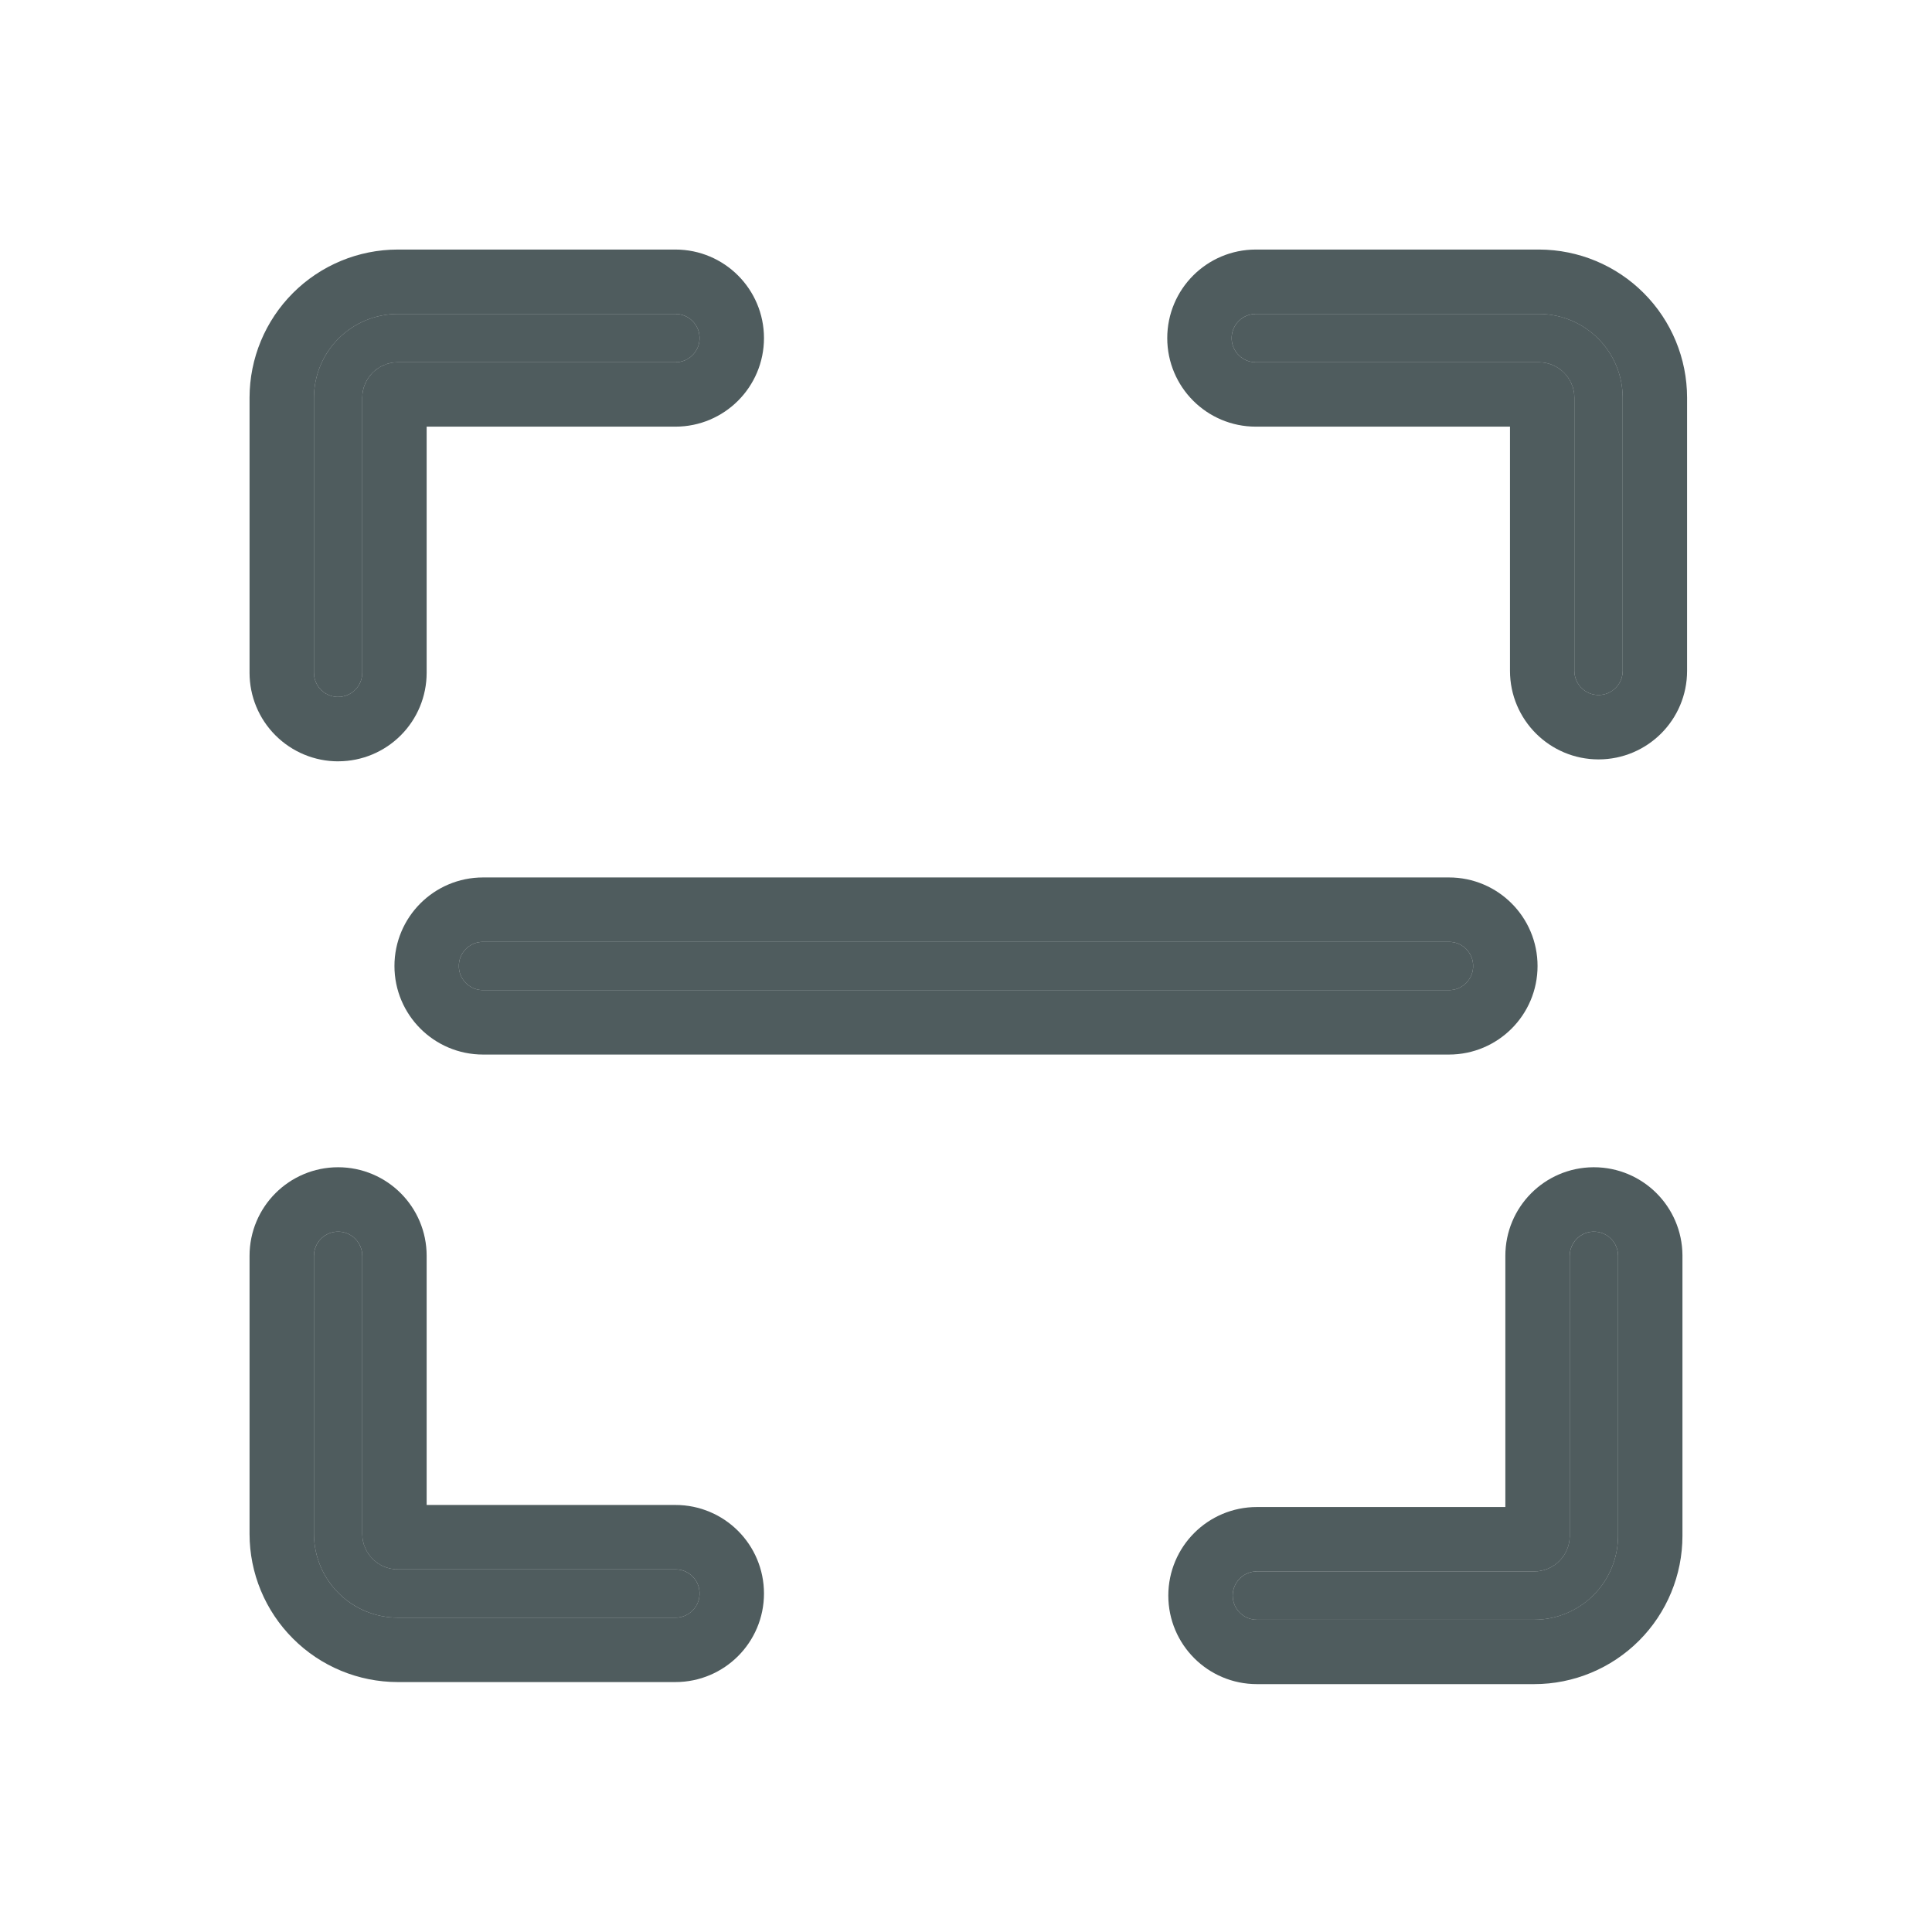
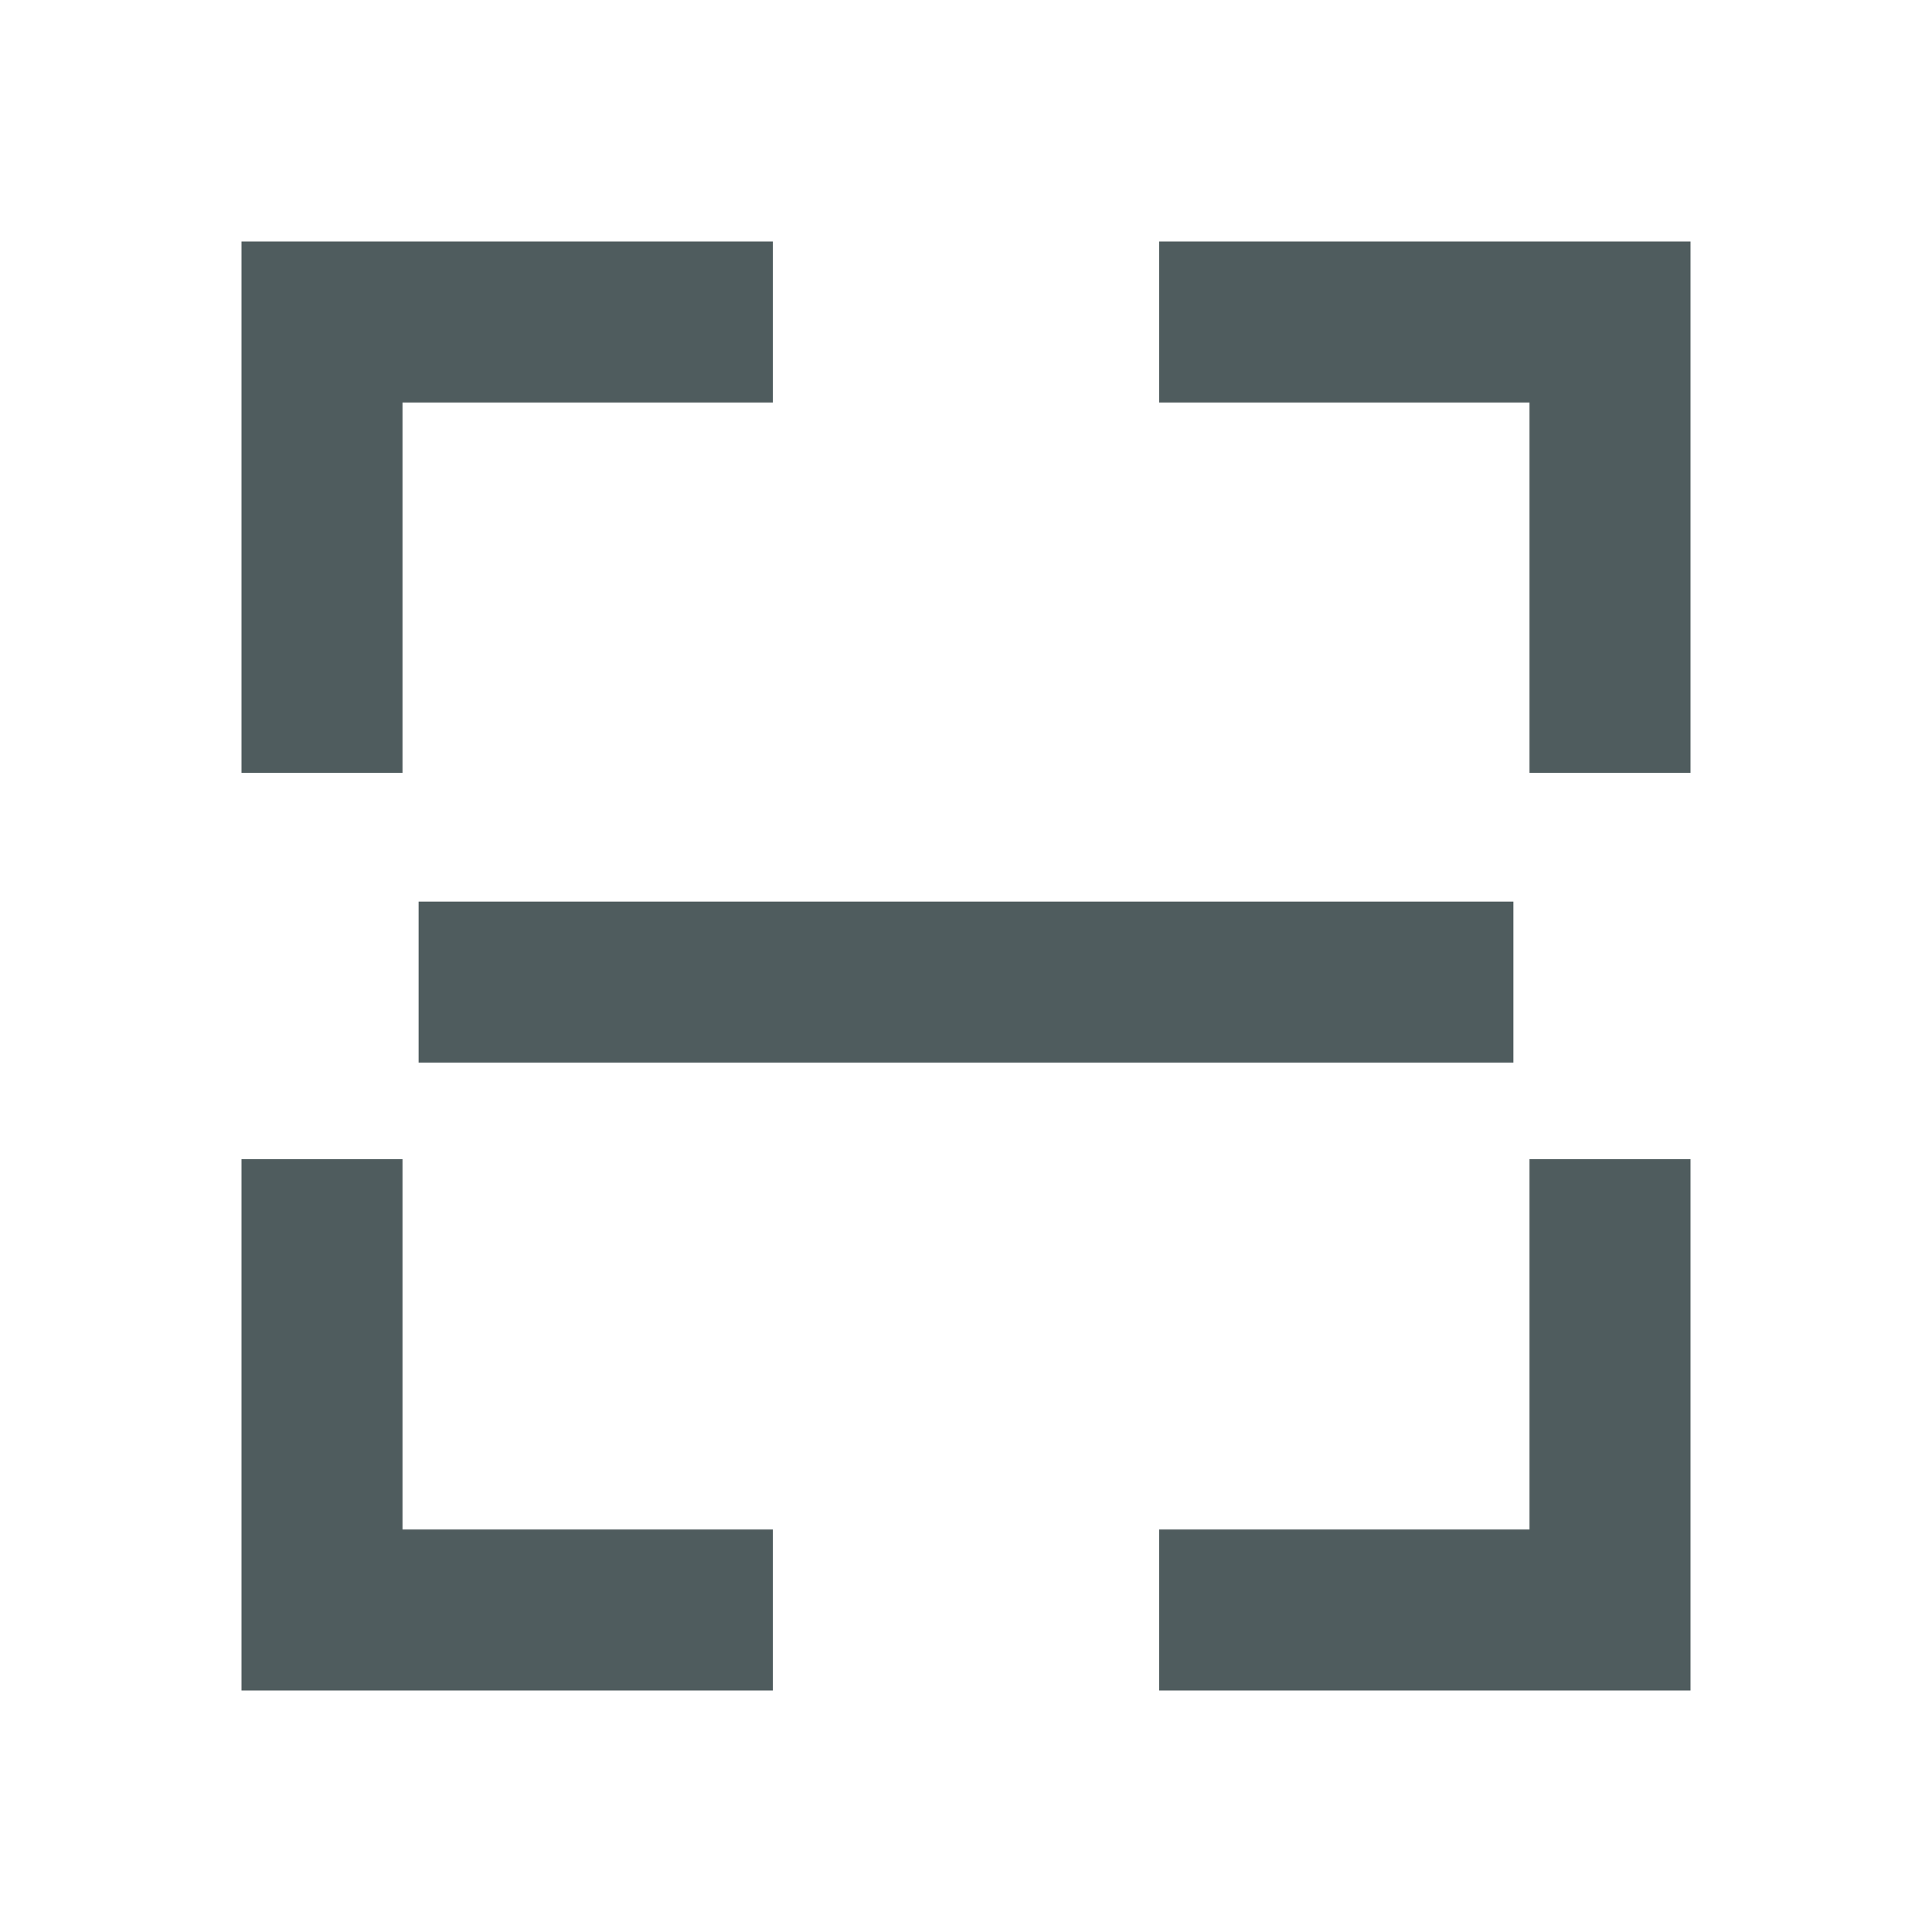
<svg xmlns="http://www.w3.org/2000/svg" width="60" height="60" viewBox="0 0 60 60" fill="none">
-   <path d="M49.5 38.25C49.086 38.25 48.75 38.586 48.75 39V47.7C48.749 48.308 48.256 48.802 47.648 48.802H39.033C38.619 48.802 38.283 49.138 38.283 49.552C38.283 49.967 38.619 50.302 39.033 50.302H47.646C48.337 50.302 48.999 50.027 49.488 49.538C49.976 49.049 50.25 48.386 50.25 47.695V38.995C50.247 38.583 49.912 38.25 49.5 38.25L49.5 38.25Z" fill="#05171B" fill-opacity="0.7" />
-   <path d="M49.5 37.25C49.495 37.25 49.491 37.25 49.486 37.25C48.526 37.257 47.75 38.038 47.75 39L47.75 47.699C47.75 47.699 47.75 47.699 47.75 47.699C47.75 47.756 47.704 47.802 47.647 47.802C47.647 47.802 47.647 47.802 47.647 47.802L39.033 47.802C38.066 47.802 37.283 48.586 37.283 49.552C37.283 50.519 38.066 51.302 39.033 51.302L47.646 51.302L47.646 51.302C48.603 51.302 49.519 50.921 50.195 50.245L50.195 50.245C50.871 49.569 51.25 48.651 51.25 47.695C51.25 47.695 51.25 47.695 51.25 47.695V38.995H51.25L51.25 38.99C51.244 38.026 50.461 37.25 49.5 37.25Z" stroke="#05171B" stroke-opacity="0.7" stroke-width="2" stroke-linejoin="round" />
-   <path d="M47.798 9.75H39C38.586 9.75 38.25 10.086 38.25 10.5C38.25 10.914 38.586 11.25 39 11.25H47.792C48.4 11.251 48.894 11.744 48.894 12.353V20.834C48.894 21.248 49.23 21.584 49.644 21.584C50.058 21.584 50.394 21.248 50.394 20.834V12.353C50.394 11.664 50.12 11.003 49.633 10.515C49.147 10.028 48.487 9.752 47.798 9.75Z" fill="#05171B" fill-opacity="0.7" />
-   <path d="M47.801 8.75H47.798H39C38.033 8.75 37.25 9.534 37.25 10.5C37.25 11.466 38.033 12.25 39 12.25H47.791C47.848 12.25 47.894 12.296 47.894 12.353C47.894 12.354 47.894 12.354 47.894 12.354L47.894 20.834C47.894 21.8 48.678 22.584 49.644 22.584C50.611 22.584 51.394 21.8 51.394 20.834L51.394 12.353L51.394 12.352C51.393 11.398 51.015 10.484 50.341 9.809C49.668 9.134 48.755 8.753 47.801 8.75Z" stroke="#05171B" stroke-opacity="0.7" stroke-width="2" stroke-linejoin="round" />
-   <path d="M10.5 21.643C10.699 21.643 10.89 21.564 11.031 21.424C11.171 21.283 11.25 21.092 11.25 20.893V12.352C11.251 11.744 11.744 11.251 12.353 11.25H20.977H20.976C21.39 11.25 21.726 10.914 21.726 10.5C21.726 10.086 21.39 9.75 20.976 9.75H12.353C11.662 9.751 11.001 10.025 10.513 10.513C10.025 11.001 9.751 11.662 9.75 12.353V20.894C9.75 21.093 9.829 21.283 9.97 21.424C10.11 21.564 10.301 21.644 10.5 21.644L10.5 21.643Z" fill="#05171B" fill-opacity="0.7" />
-   <path d="M20.976 12.25C20.976 12.25 20.977 12.25 20.977 12.25C21.943 12.25 22.726 11.466 22.726 10.5C22.726 9.534 21.943 8.75 20.976 8.75L12.353 8.75L12.352 8.75C11.397 8.751 10.481 9.131 9.806 9.806C9.131 10.481 8.751 11.396 8.75 12.352V12.353V20.894C8.75 21.358 8.934 21.803 9.263 22.131C9.591 22.459 10.036 22.644 10.5 22.644C10.504 22.644 10.507 22.643 10.511 22.643C10.971 22.641 11.412 22.457 11.738 22.131C12.066 21.803 12.25 21.358 12.25 20.893V12.353C12.251 12.296 12.297 12.25 12.354 12.25H20.976Z" stroke="#05171B" stroke-opacity="0.7" stroke-width="2" stroke-linejoin="round" />
-   <path d="M20.976 48.738H12.352C11.744 48.738 11.251 48.244 11.25 47.636V39C11.25 38.586 10.914 38.25 10.5 38.25C10.086 38.25 9.75 38.586 9.75 39V47.634C9.75 48.324 10.025 48.986 10.513 49.474C11.001 49.962 11.662 50.237 12.353 50.238H20.976C21.39 50.238 21.726 49.902 21.726 49.488C21.726 49.074 21.39 48.738 20.976 48.738Z" fill="#05171B" fill-opacity="0.7" />
-   <path d="M8.75 47.634L8.75 47.635C8.75 48.59 9.13 49.506 9.806 50.181C10.48 50.857 11.396 51.237 12.352 51.238H12.353H20.976C21.943 51.238 22.726 50.454 22.726 49.488C22.726 48.521 21.943 47.738 20.976 47.738L12.354 47.738C12.354 47.738 12.353 47.738 12.353 47.738C12.296 47.738 12.25 47.692 12.25 47.635V39C12.25 38.033 11.466 37.25 10.5 37.25C9.534 37.25 8.75 38.033 8.75 39L8.75 47.634Z" stroke="#05171B" stroke-opacity="0.7" stroke-width="2" stroke-linejoin="round" />
-   <path d="M45 29.25H15C14.586 29.25 14.25 29.586 14.25 30C14.25 30.414 14.586 30.75 15 30.75H45C45.414 30.75 45.75 30.414 45.75 30C45.75 29.586 45.414 29.25 45 29.25Z" fill="#05171B" fill-opacity="0.7" />
-   <path d="M45 28.25H15C14.034 28.25 13.25 29.034 13.25 30C13.25 30.966 14.034 31.75 15 31.75H45C45.967 31.75 46.75 30.966 46.75 30C46.75 29.034 45.967 28.25 45 28.25Z" stroke="#05171B" stroke-opacity="0.7" stroke-width="2" stroke-linejoin="round" />
+   <path fill-rule="evenodd" clip-rule="evenodd" d="M7.5 7.5H24V12.5H12.5V24H7.5V7.5ZM36 7.5H52.5V24H47.5V12.5H36V7.5ZM47 33H13V28H47V33ZM7.5 36H12.5V47.5H24V52.5H7.5V36ZM47.5 47.5V36H52.5V52.5H36V47.5H47.5Z" fill="#05171B" fill-opacity="0.7" />
</svg>
